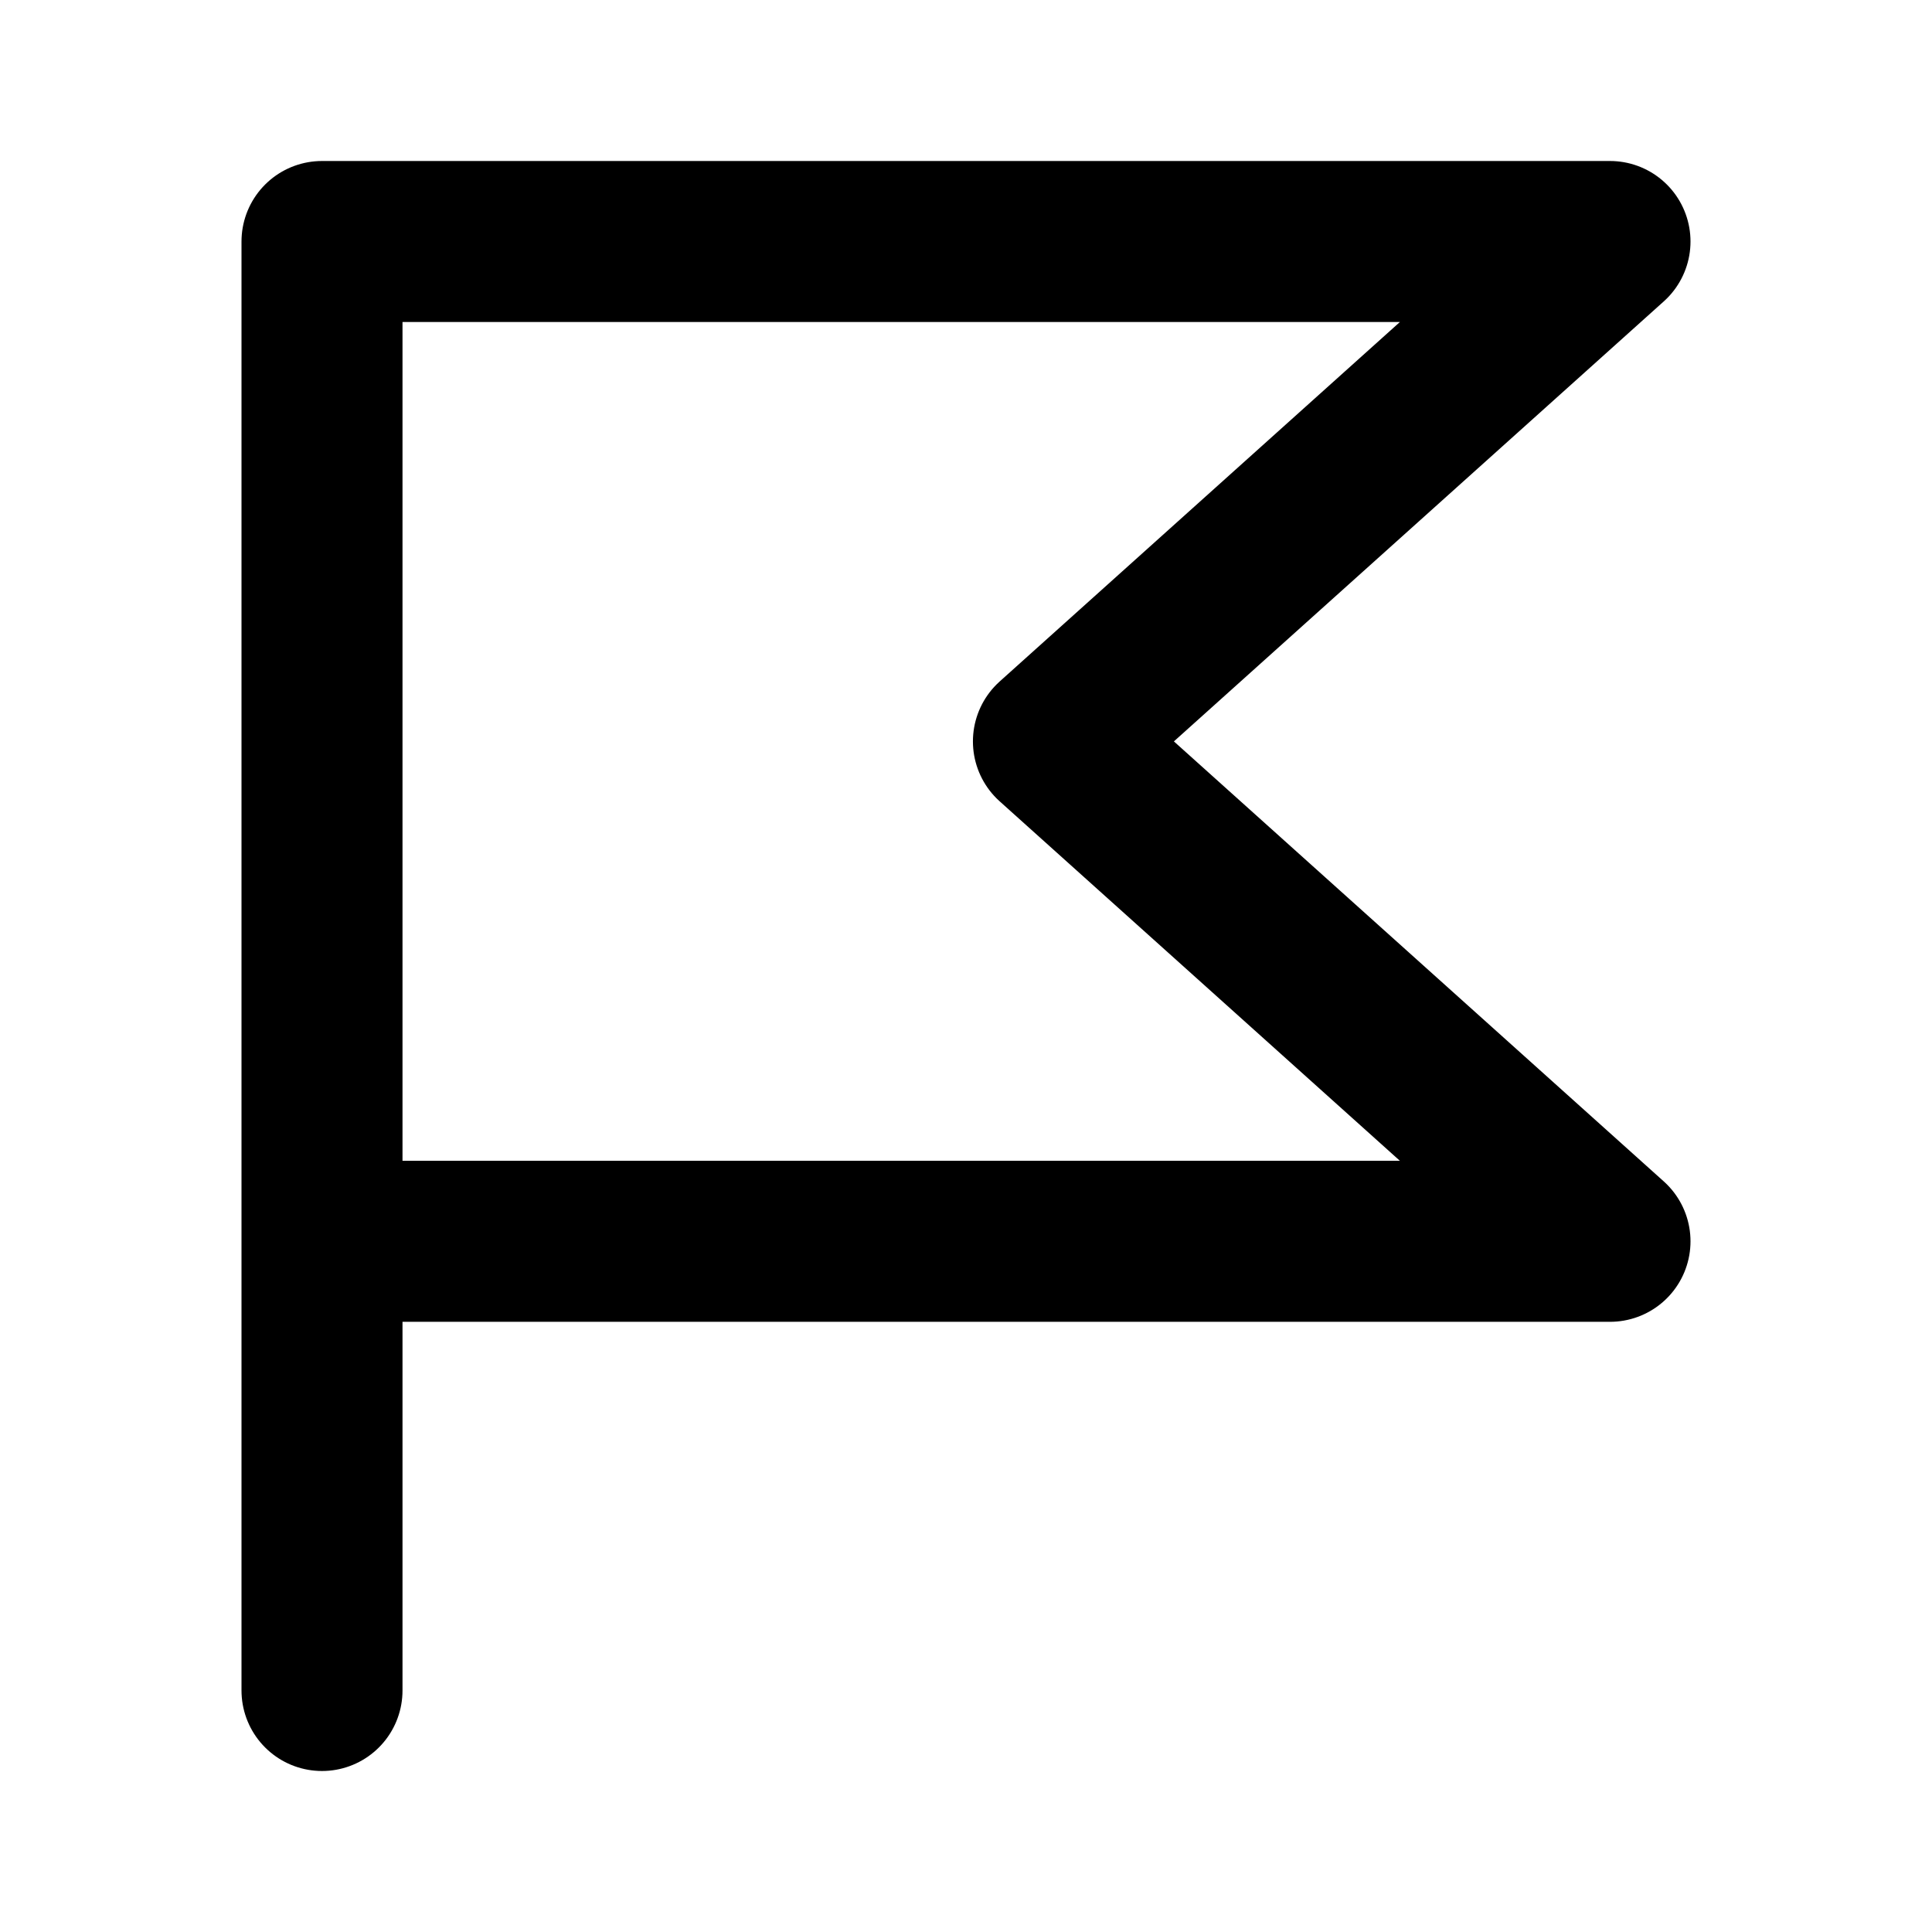
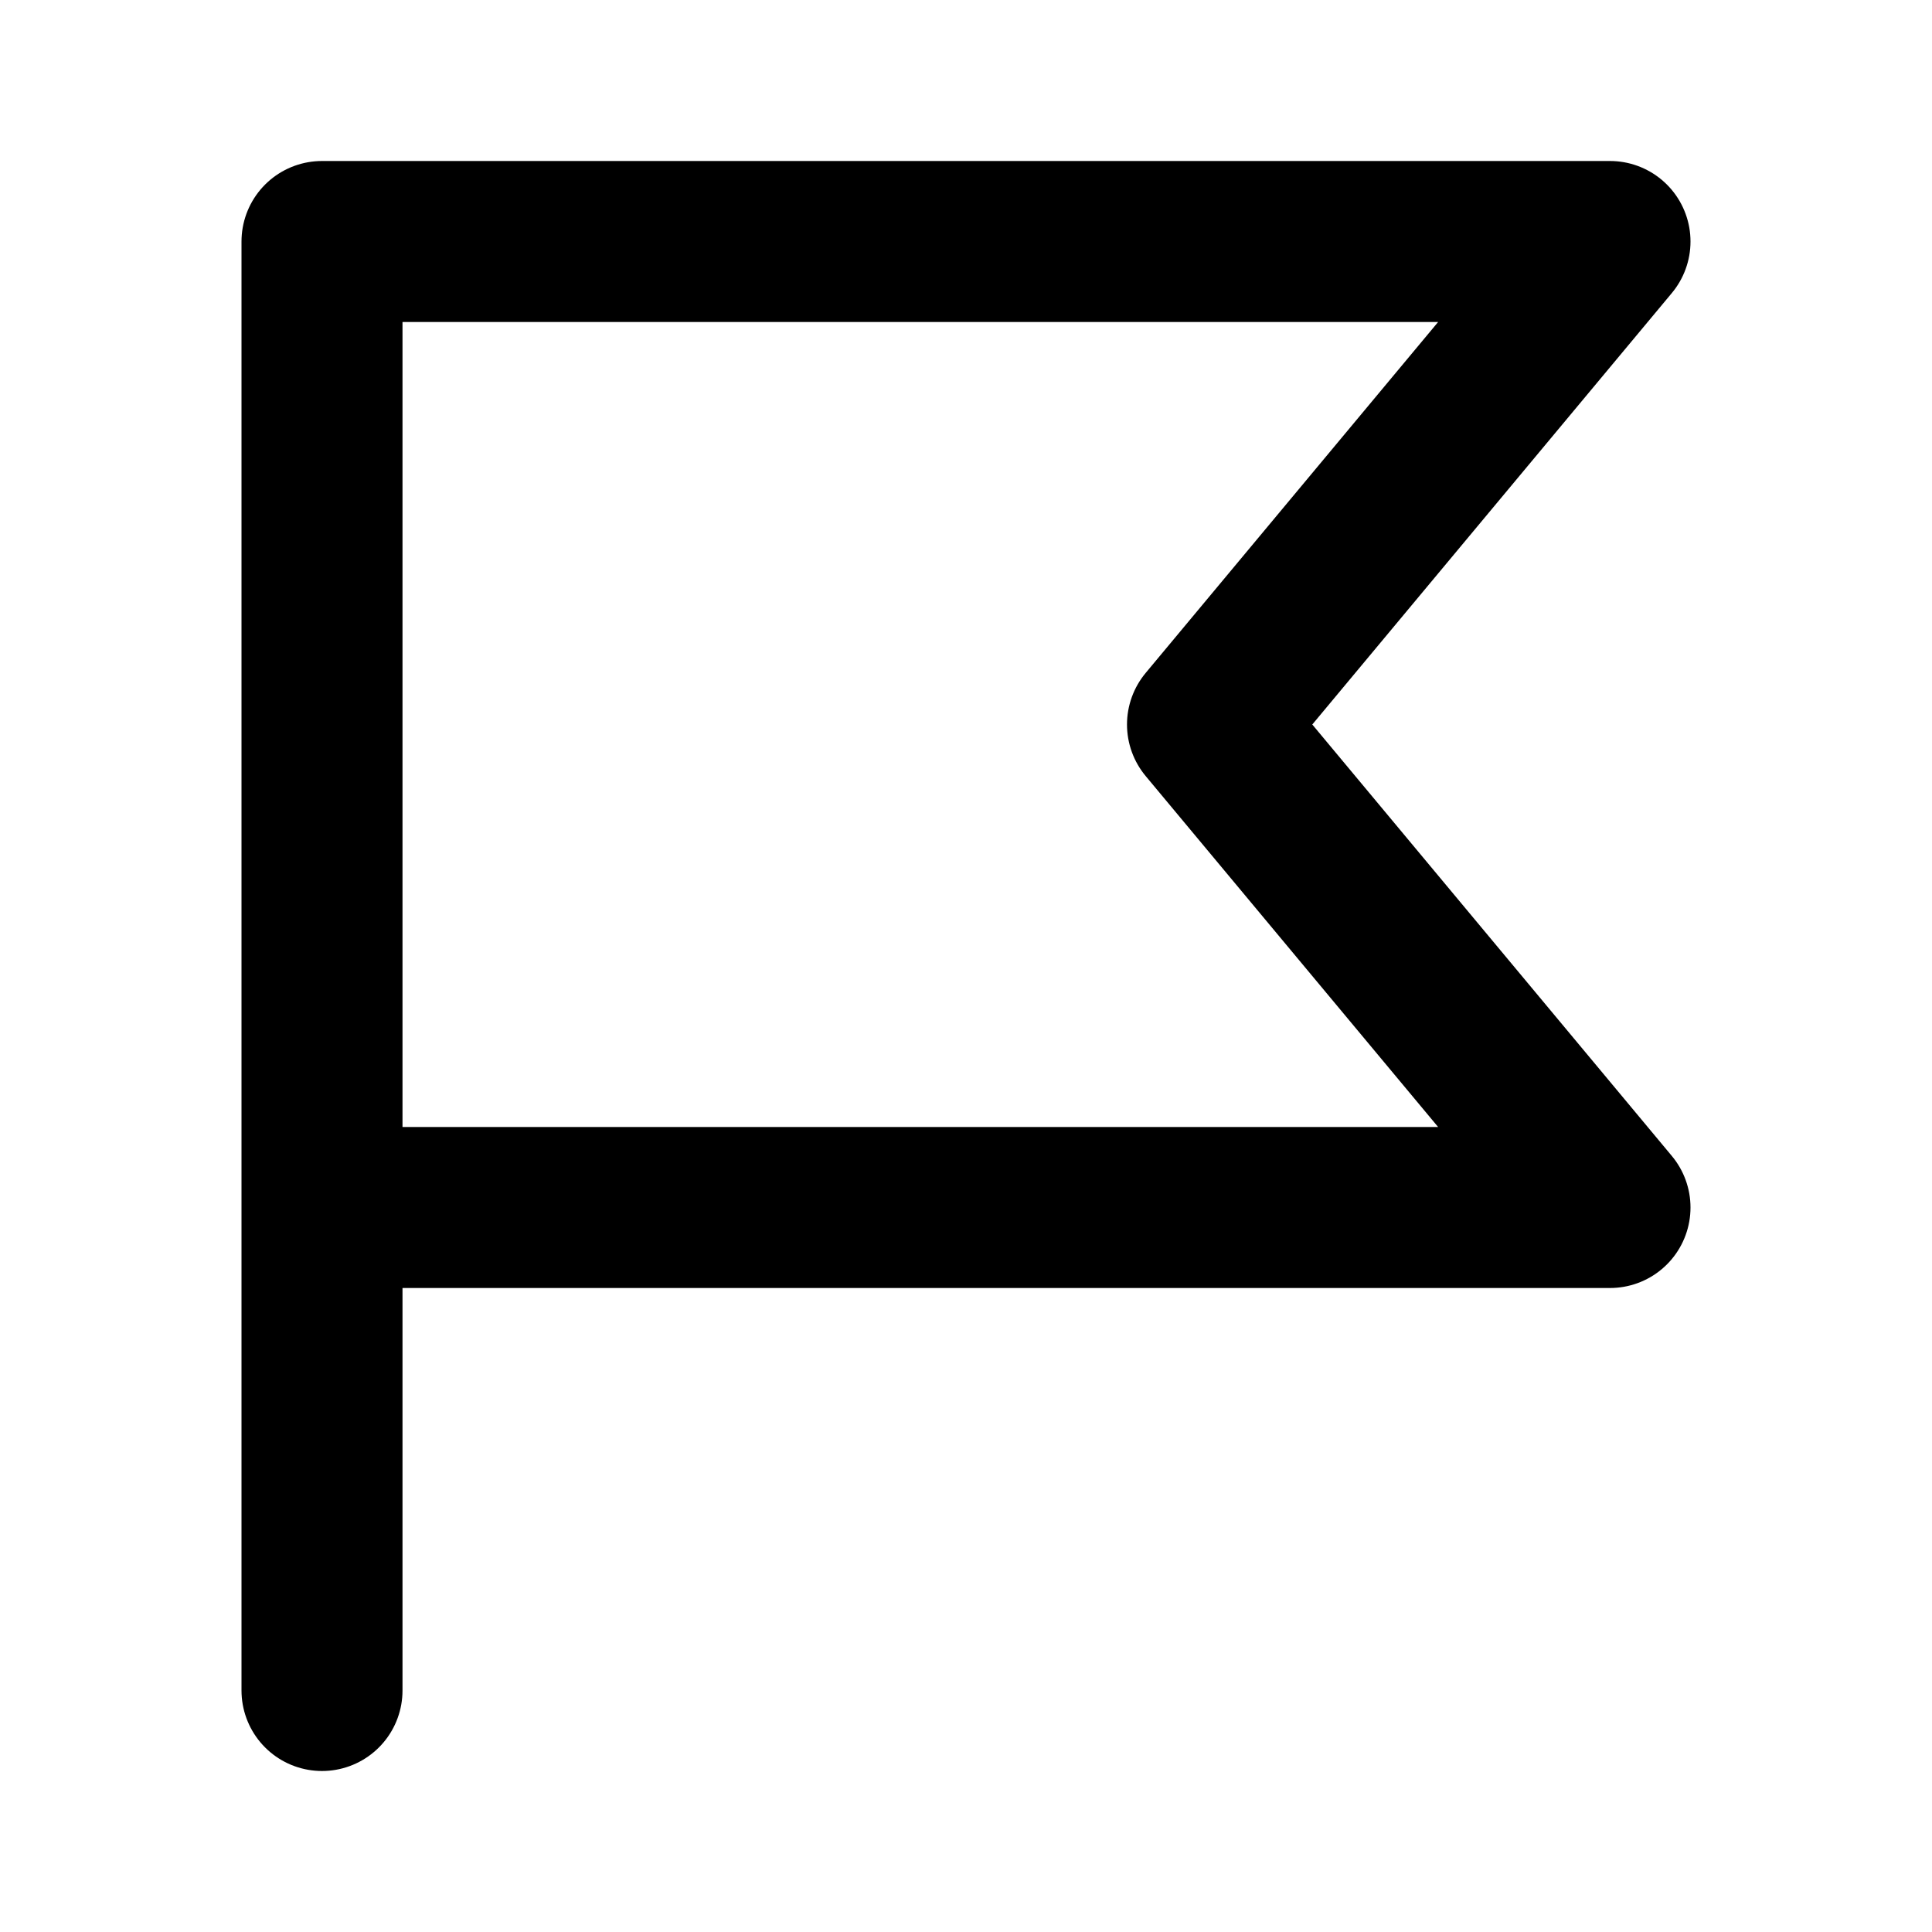
<svg xmlns="http://www.w3.org/2000/svg" width="24" height="24" viewBox="0 0 24 24" fill="none">
-   <path d="M4 15.42L20 15.42L13.086 9.21L20 3L4 3L4 21" stroke="black" stroke-width="2" stroke-linecap="round" stroke-linejoin="round" />
+   <path d="M4 15L20 15L15 9L20 3L4 3L4 21" stroke="black" stroke-width="2" stroke-linecap="round" stroke-linejoin="round" />
</svg>
